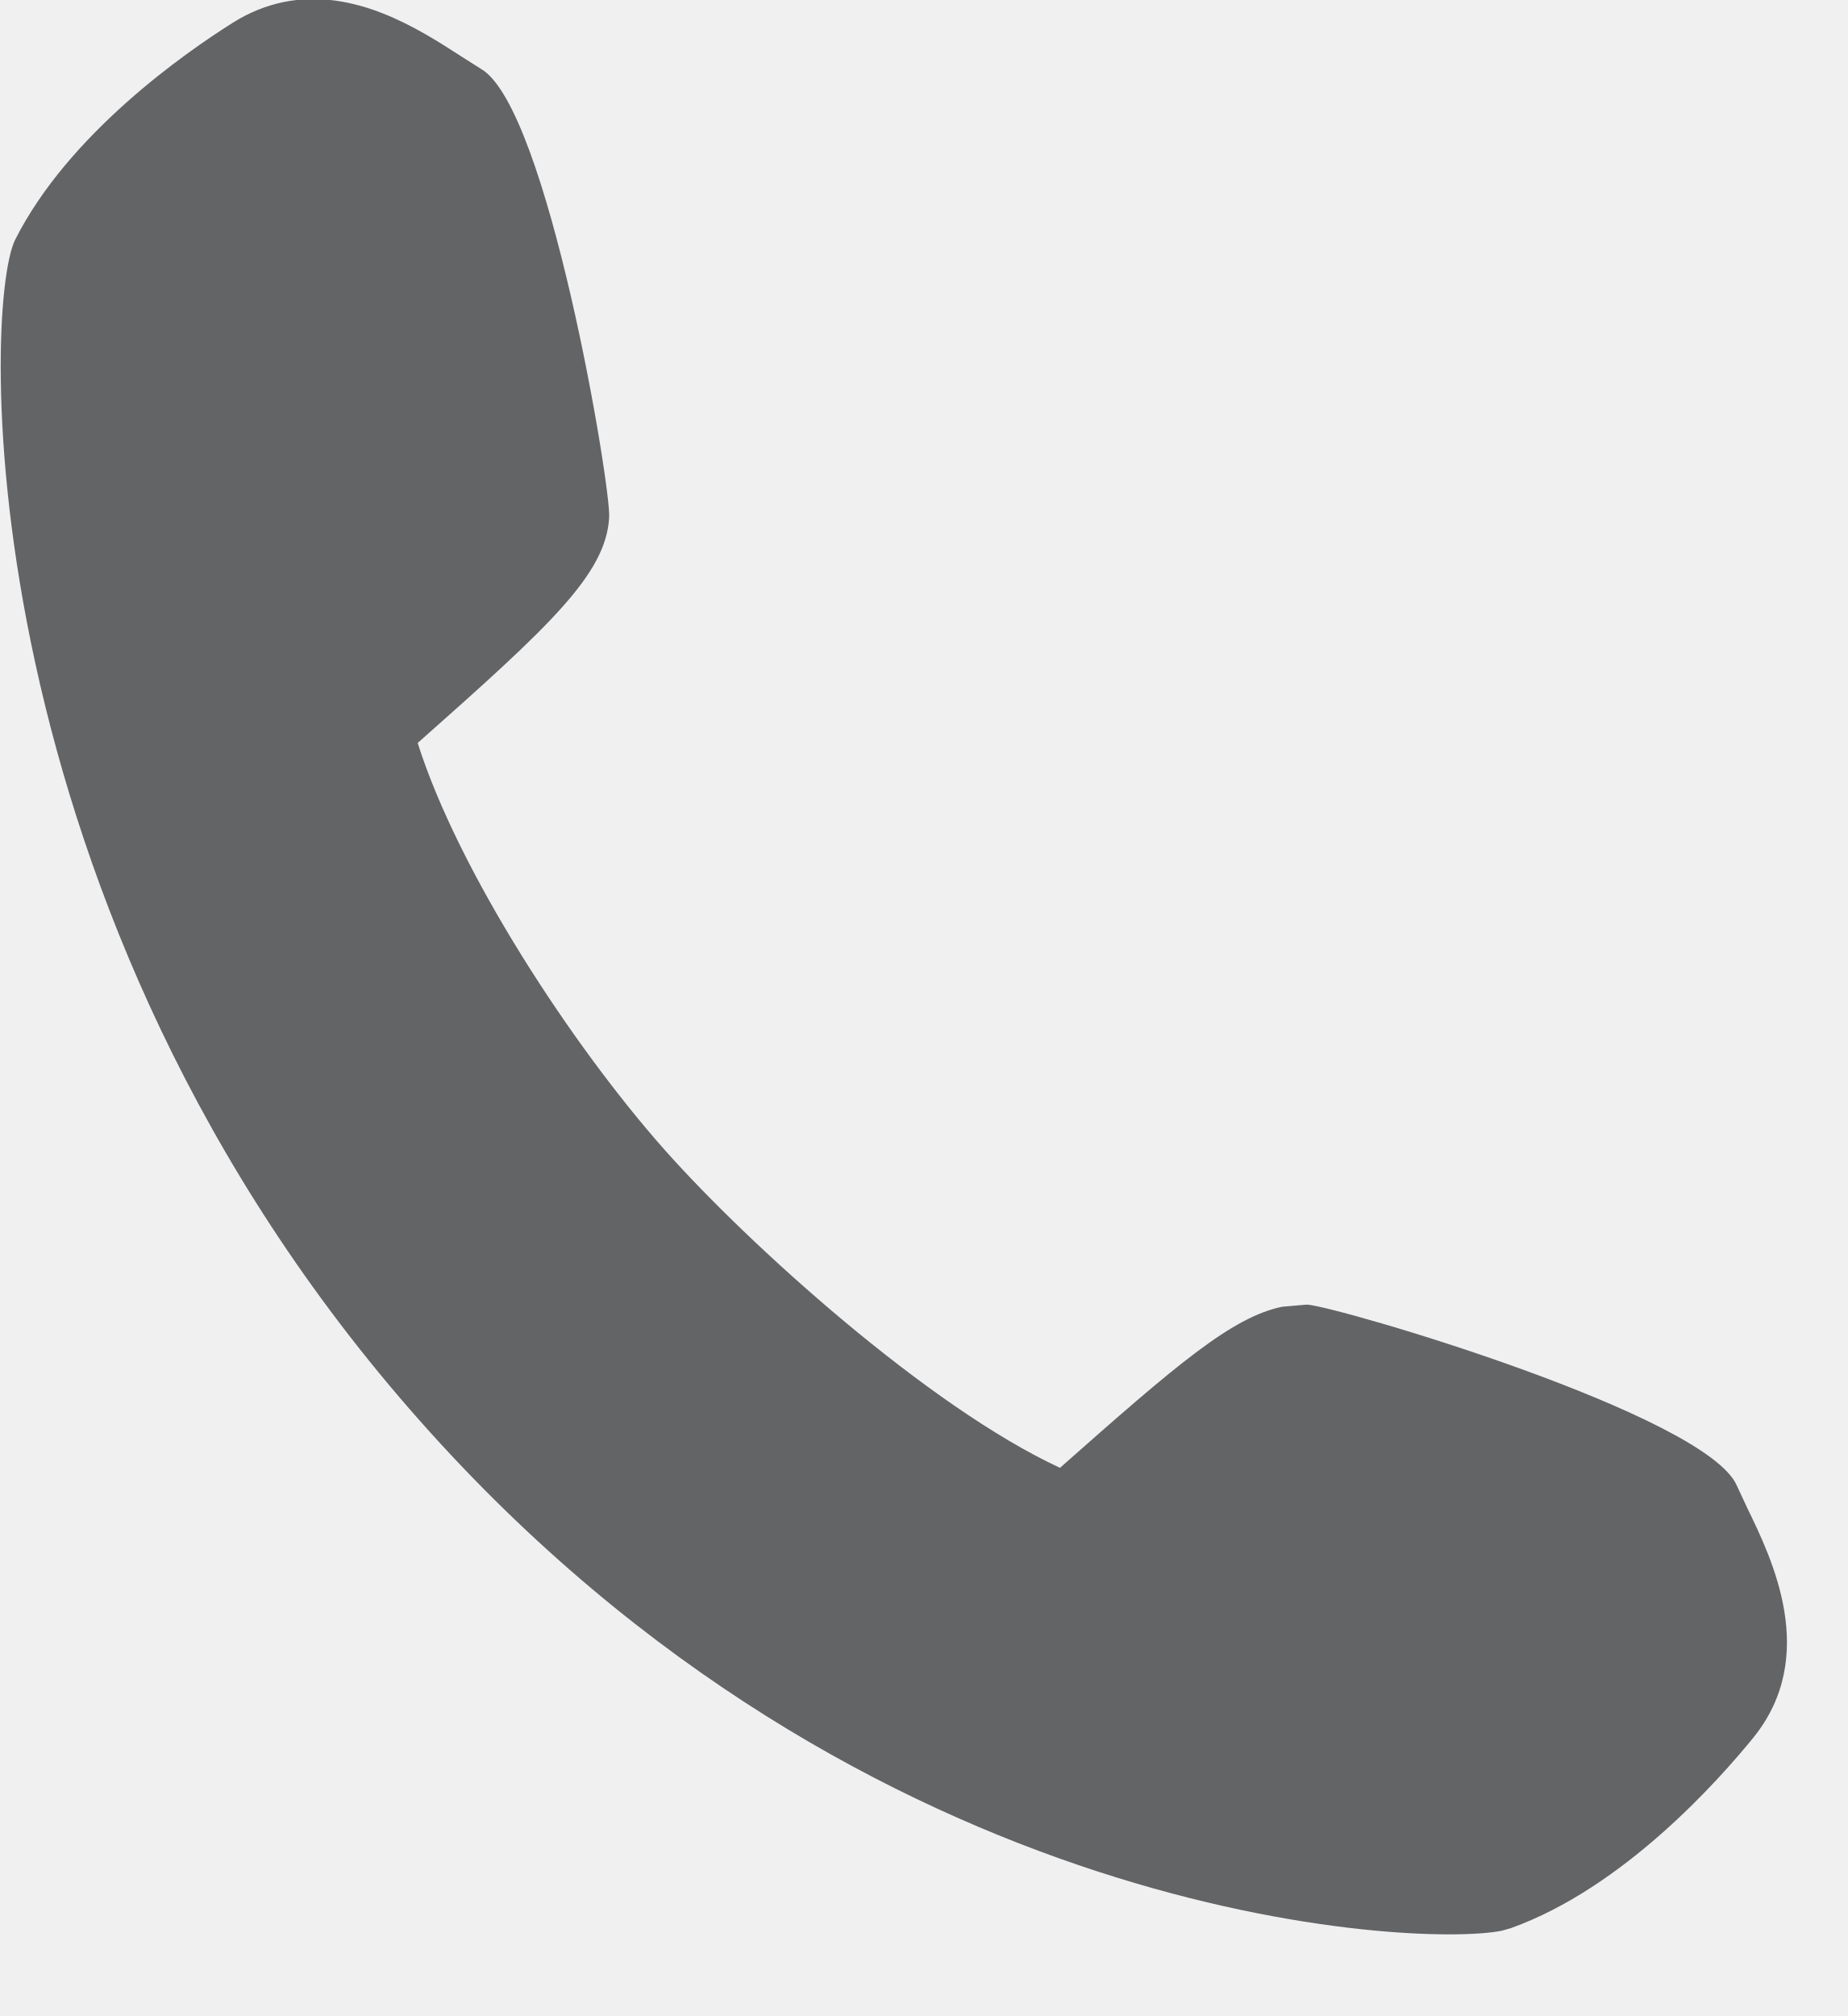
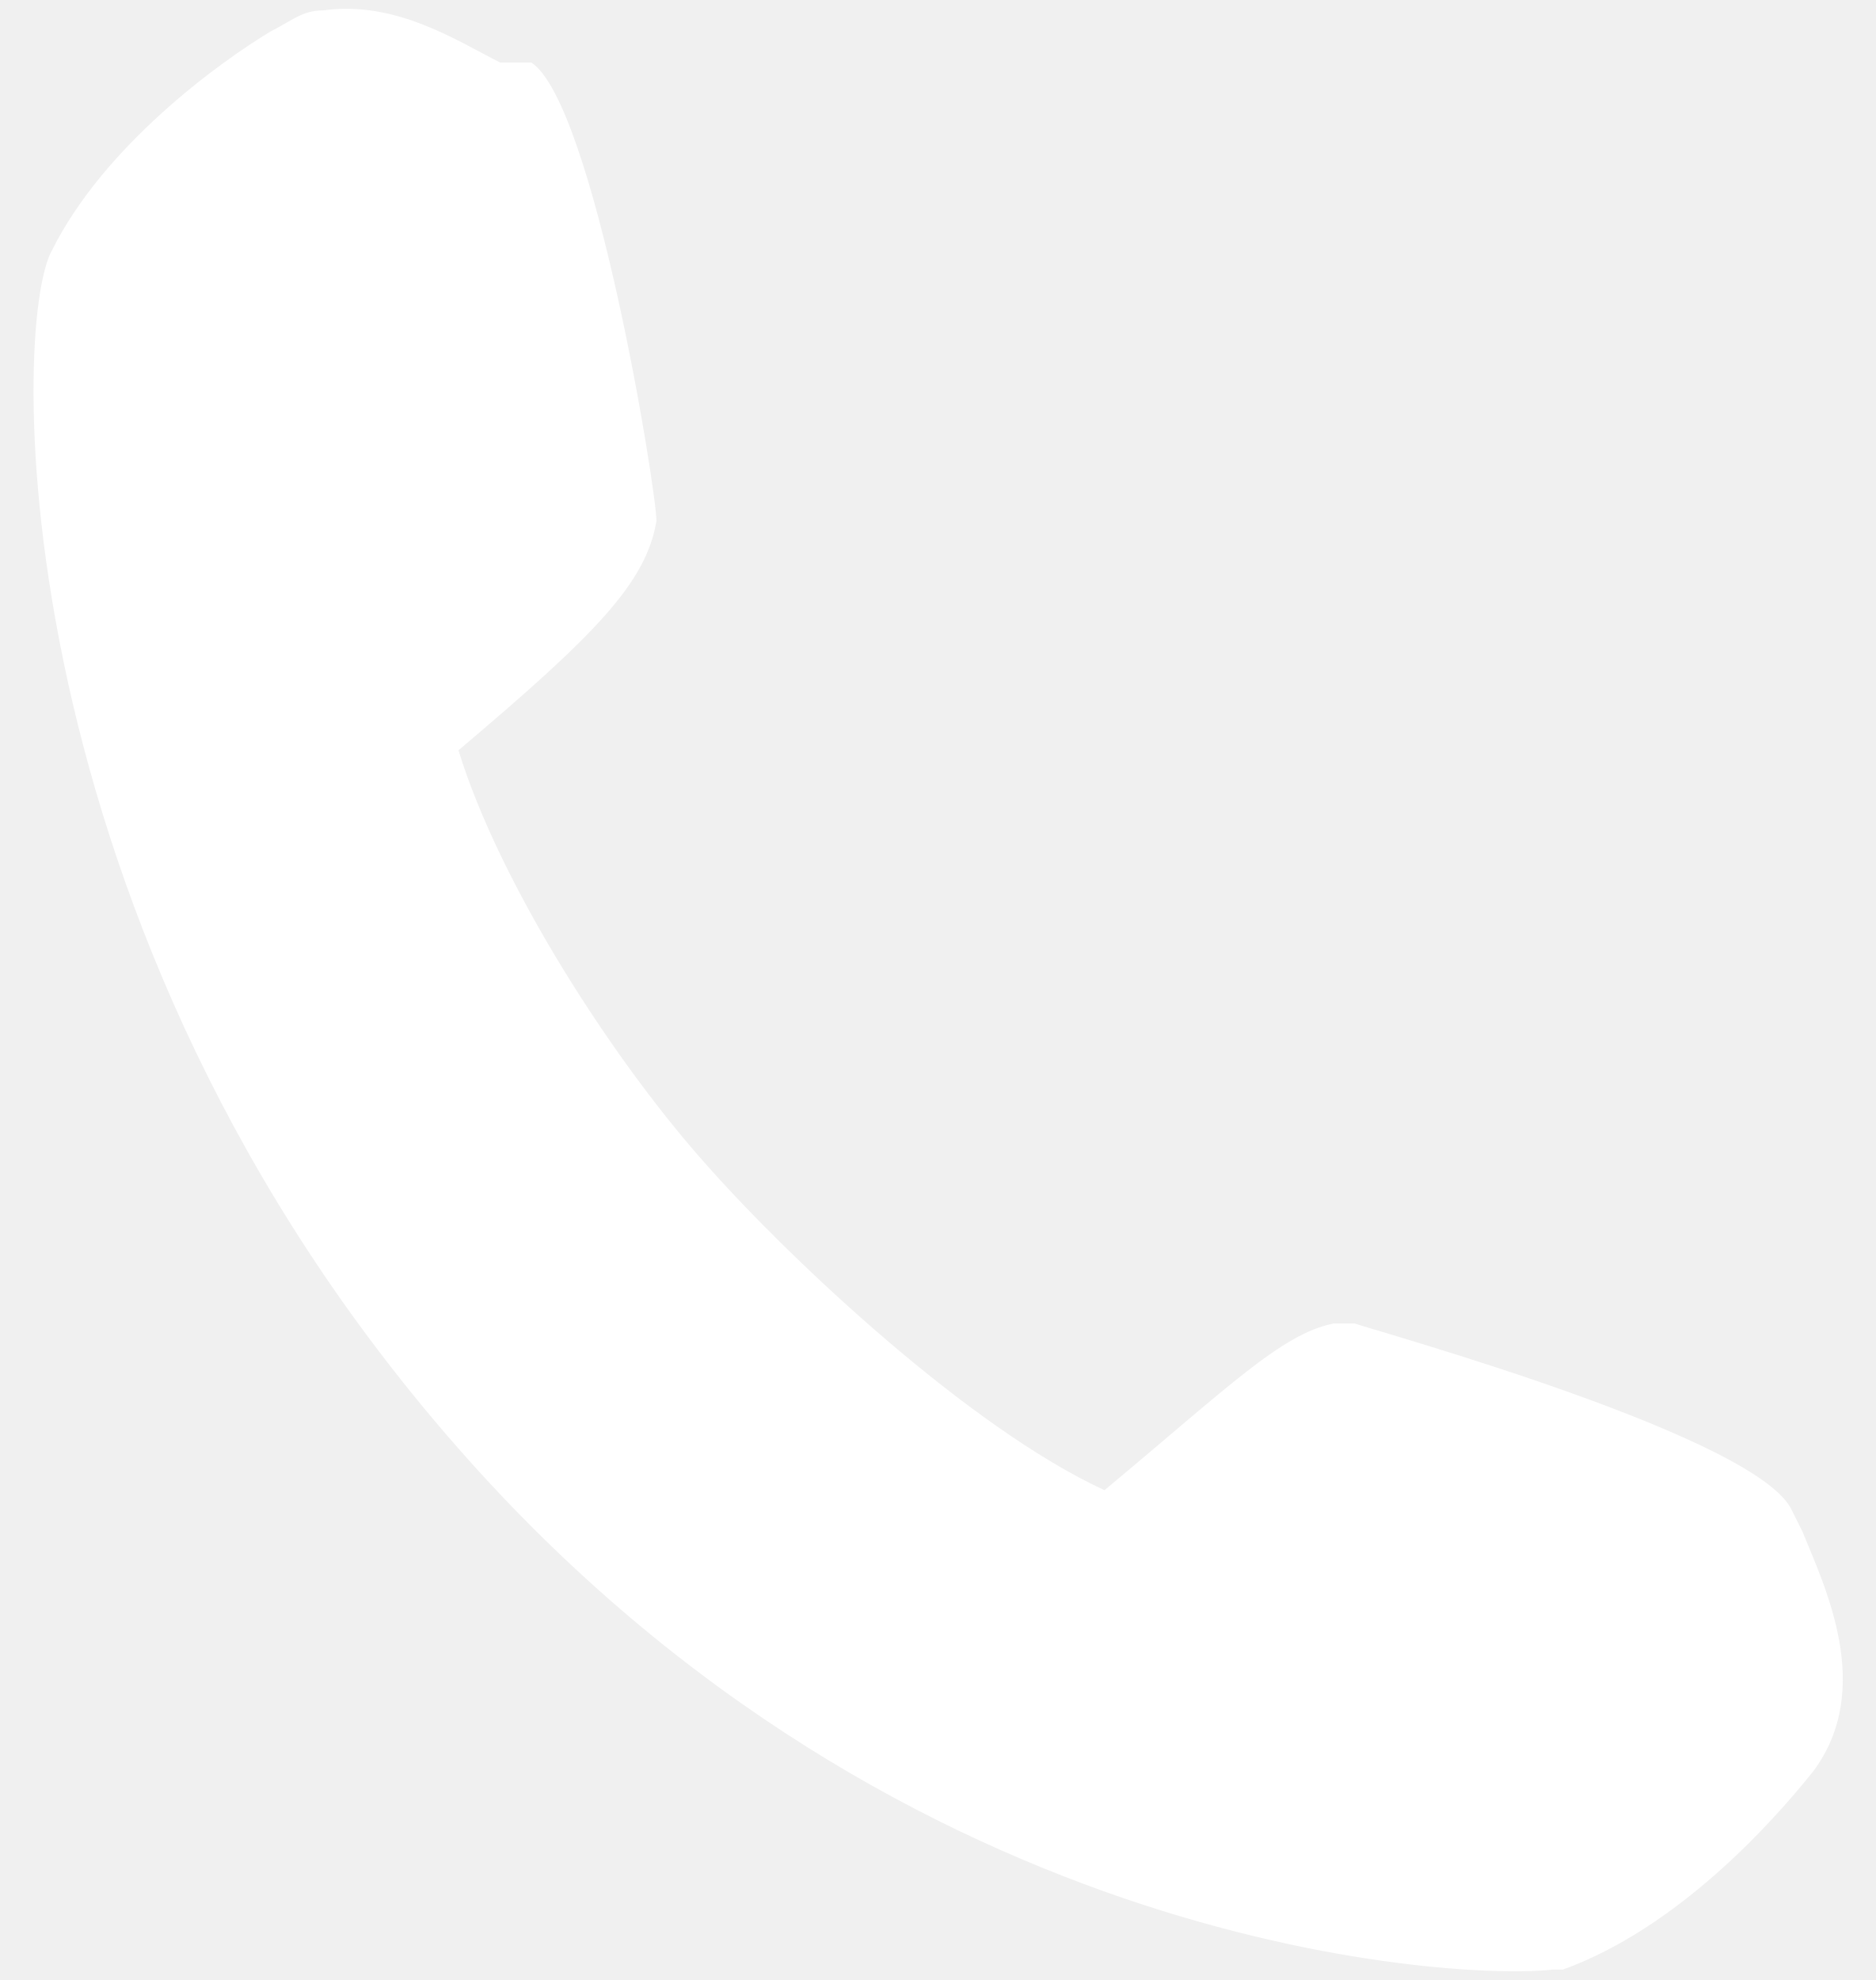
- <svg viewBox="0 0 22 24">
-   <defs>
-     <style>.cdcls-2{fill:#636466}</style>
-   </defs>
-   <path d="M20.8 17.944l-.12-.257c-.36-.843-4.755-2.134-5.118-2.156l-.293.025c-.6.122-1.26.69-2.648 1.918-1.562-.722-3.7-2.65-4.708-3.786-1.09-1.228-2.45-3.297-2.94-4.843 1.58-1.4 2.24-2.008 2.28-2.684.023-.366-.73-4.88-1.525-5.34L5.49.67C4.986.344 4.22-.148 3.373.025c-.206.043-.407.124-.592.24C2.21.623.816 1.592.18 2.855c-.392.79-.57 7.982 4.82 14.06 5.325 6.01 11.892 6.27 12.88 6.07l.025-.007.087-.025c1.332-.478 2.462-1.747 2.887-2.27.78-.97.223-2.12-.08-2.74z" id="cdpath-1" class="cdcls-2" fill-rule="evenodd" />
+ <svg xmlns="http://www.w3.org/2000/svg" id="Слой_1" viewBox="0 0 18 19">
+   <style>.st0{fill:#fff}</style>
+   <path class="st0" d="M17.3 14.7l-.1-.2c-.3-.7-3.9-1.7-4.2-1.8h-.2c-.5.1-1 .6-2.2 1.6-1.3-.6-3-2.2-3.8-3.1-.9-1-2-2.7-2.4-4C5.7 6.1 6.2 5.6 6.3 5c0-.3-.6-4-1.2-4.4h-.3C4.4.4 3.8 0 3.1.1c-.2 0-.3.1-.5.2C2.1.6 1 1.4.5 2.4c-.4.7-.5 6.5 3.9 11.5 4.3 4.9 9.7 5.1 10.5 5h.1c1.1-.4 2-1.4 2.4-1.9.6-.8.1-1.8-.1-2.3z" />
</svg>
